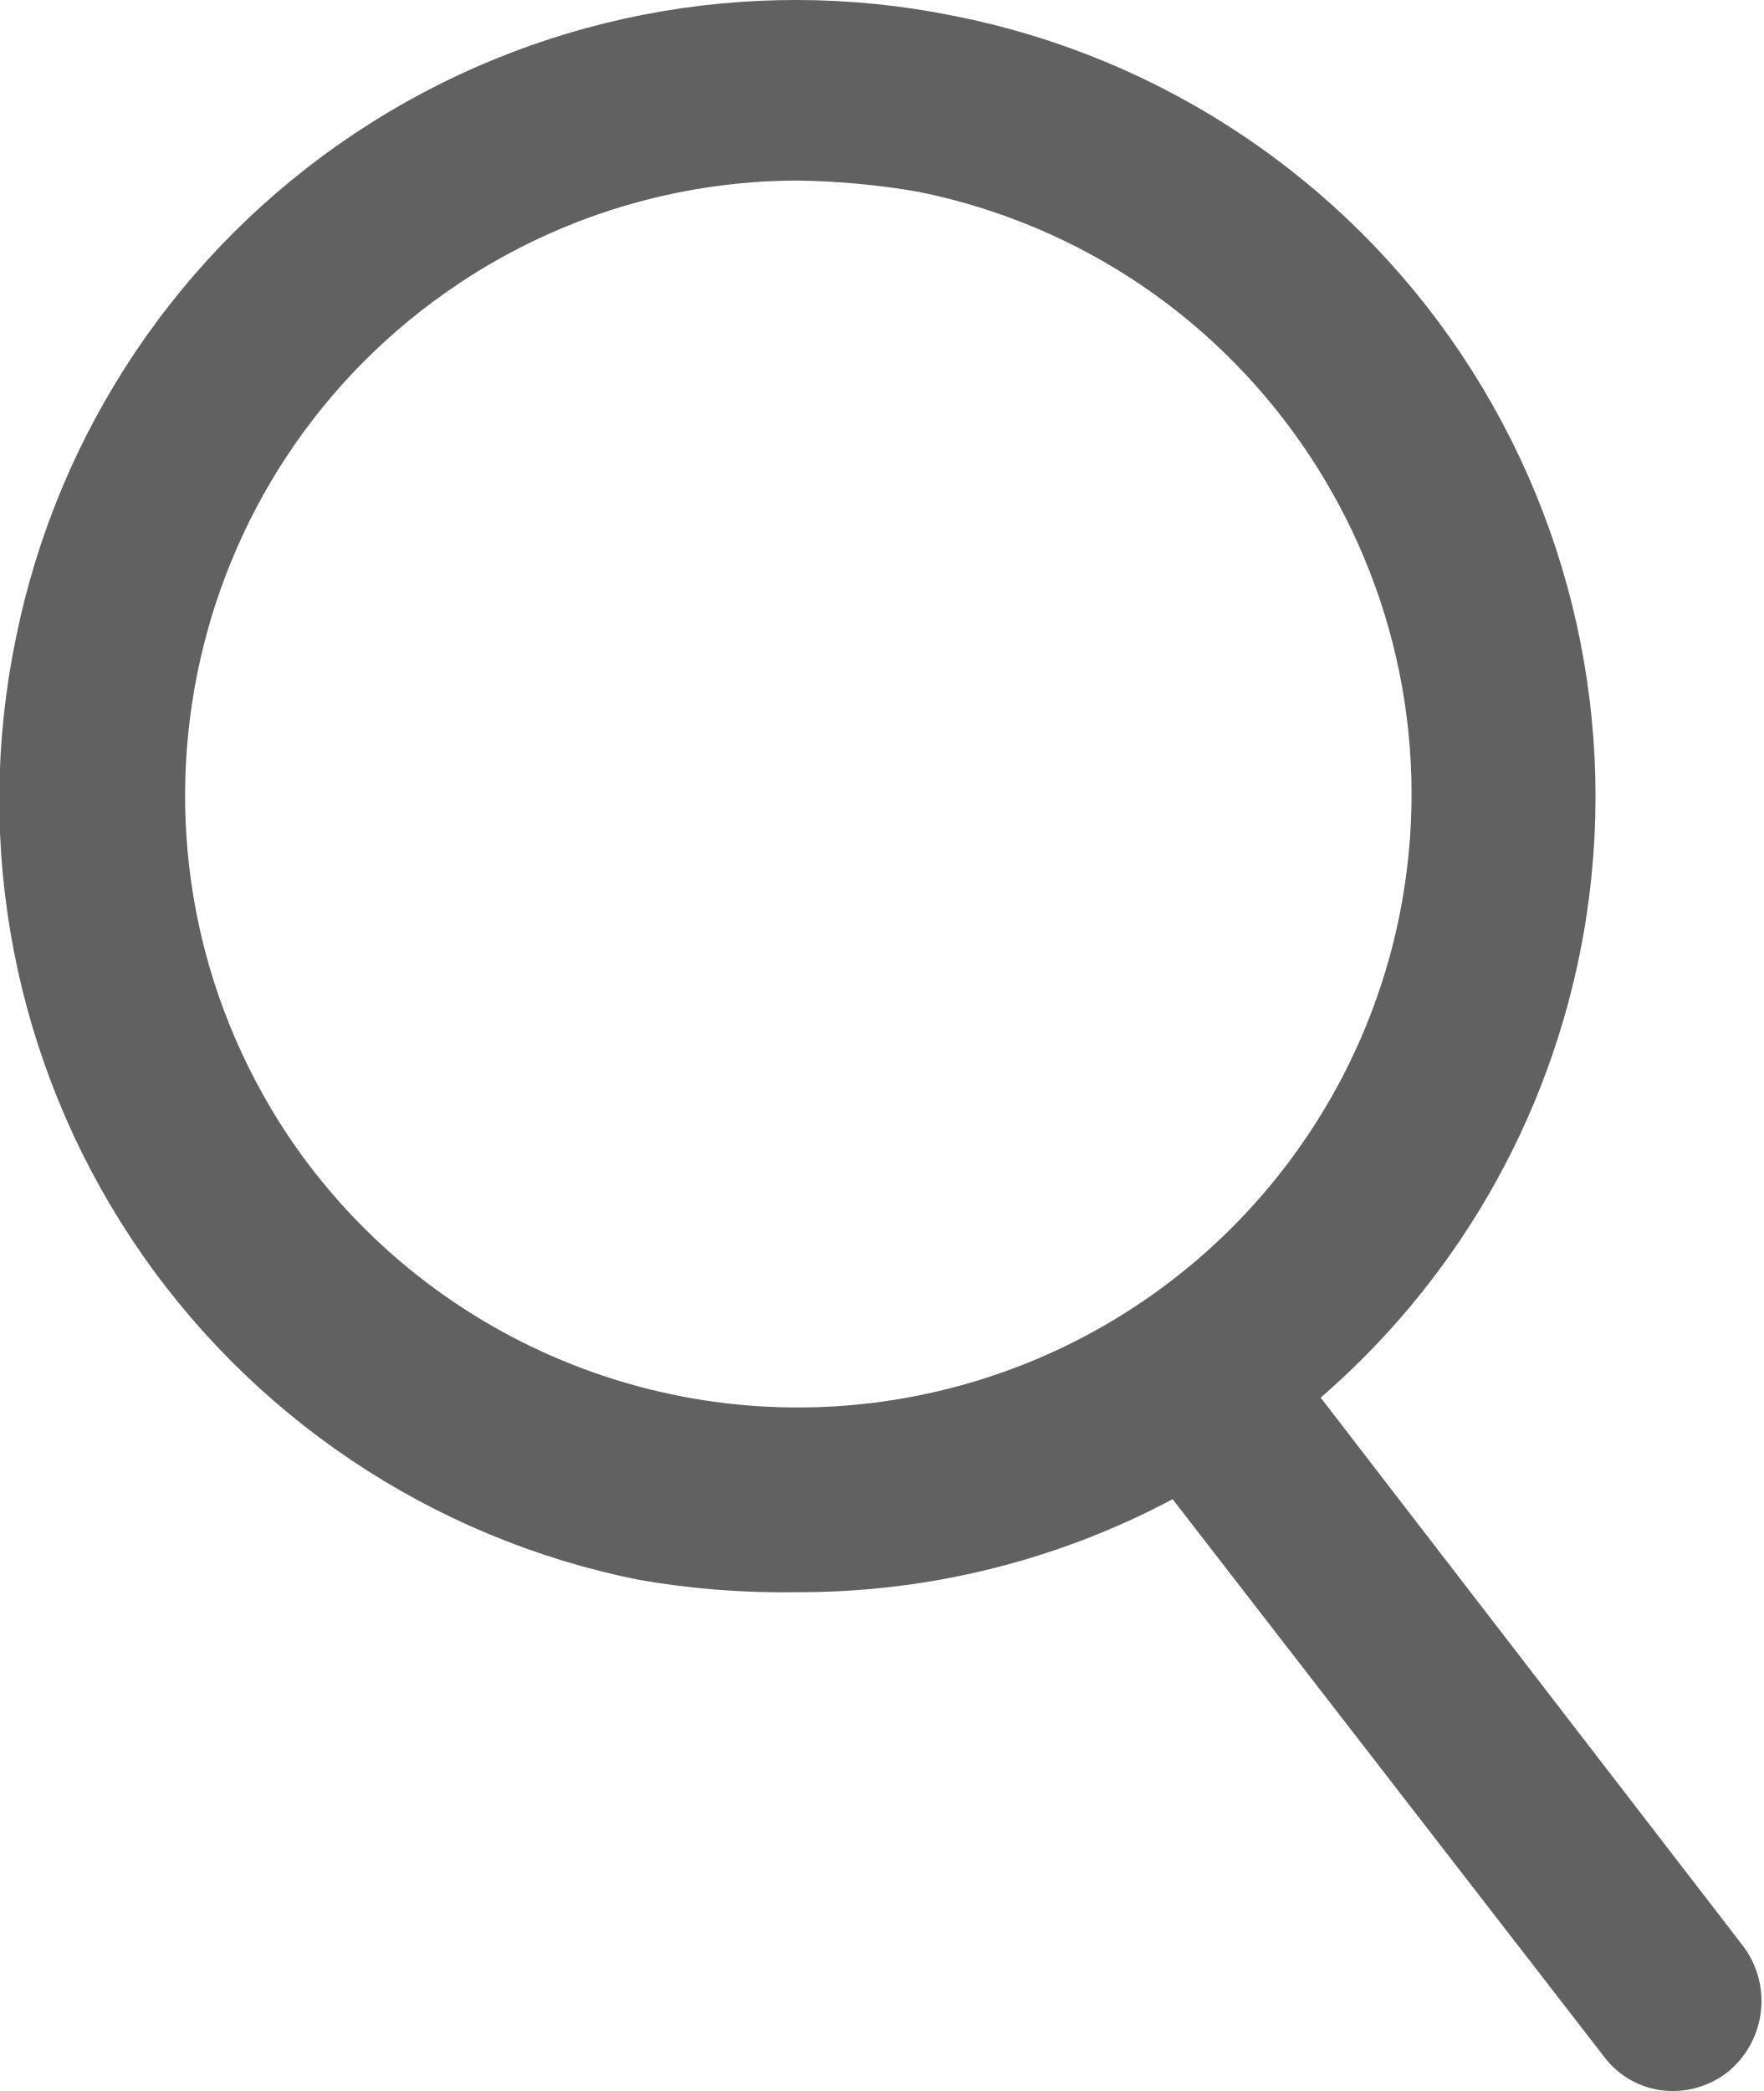
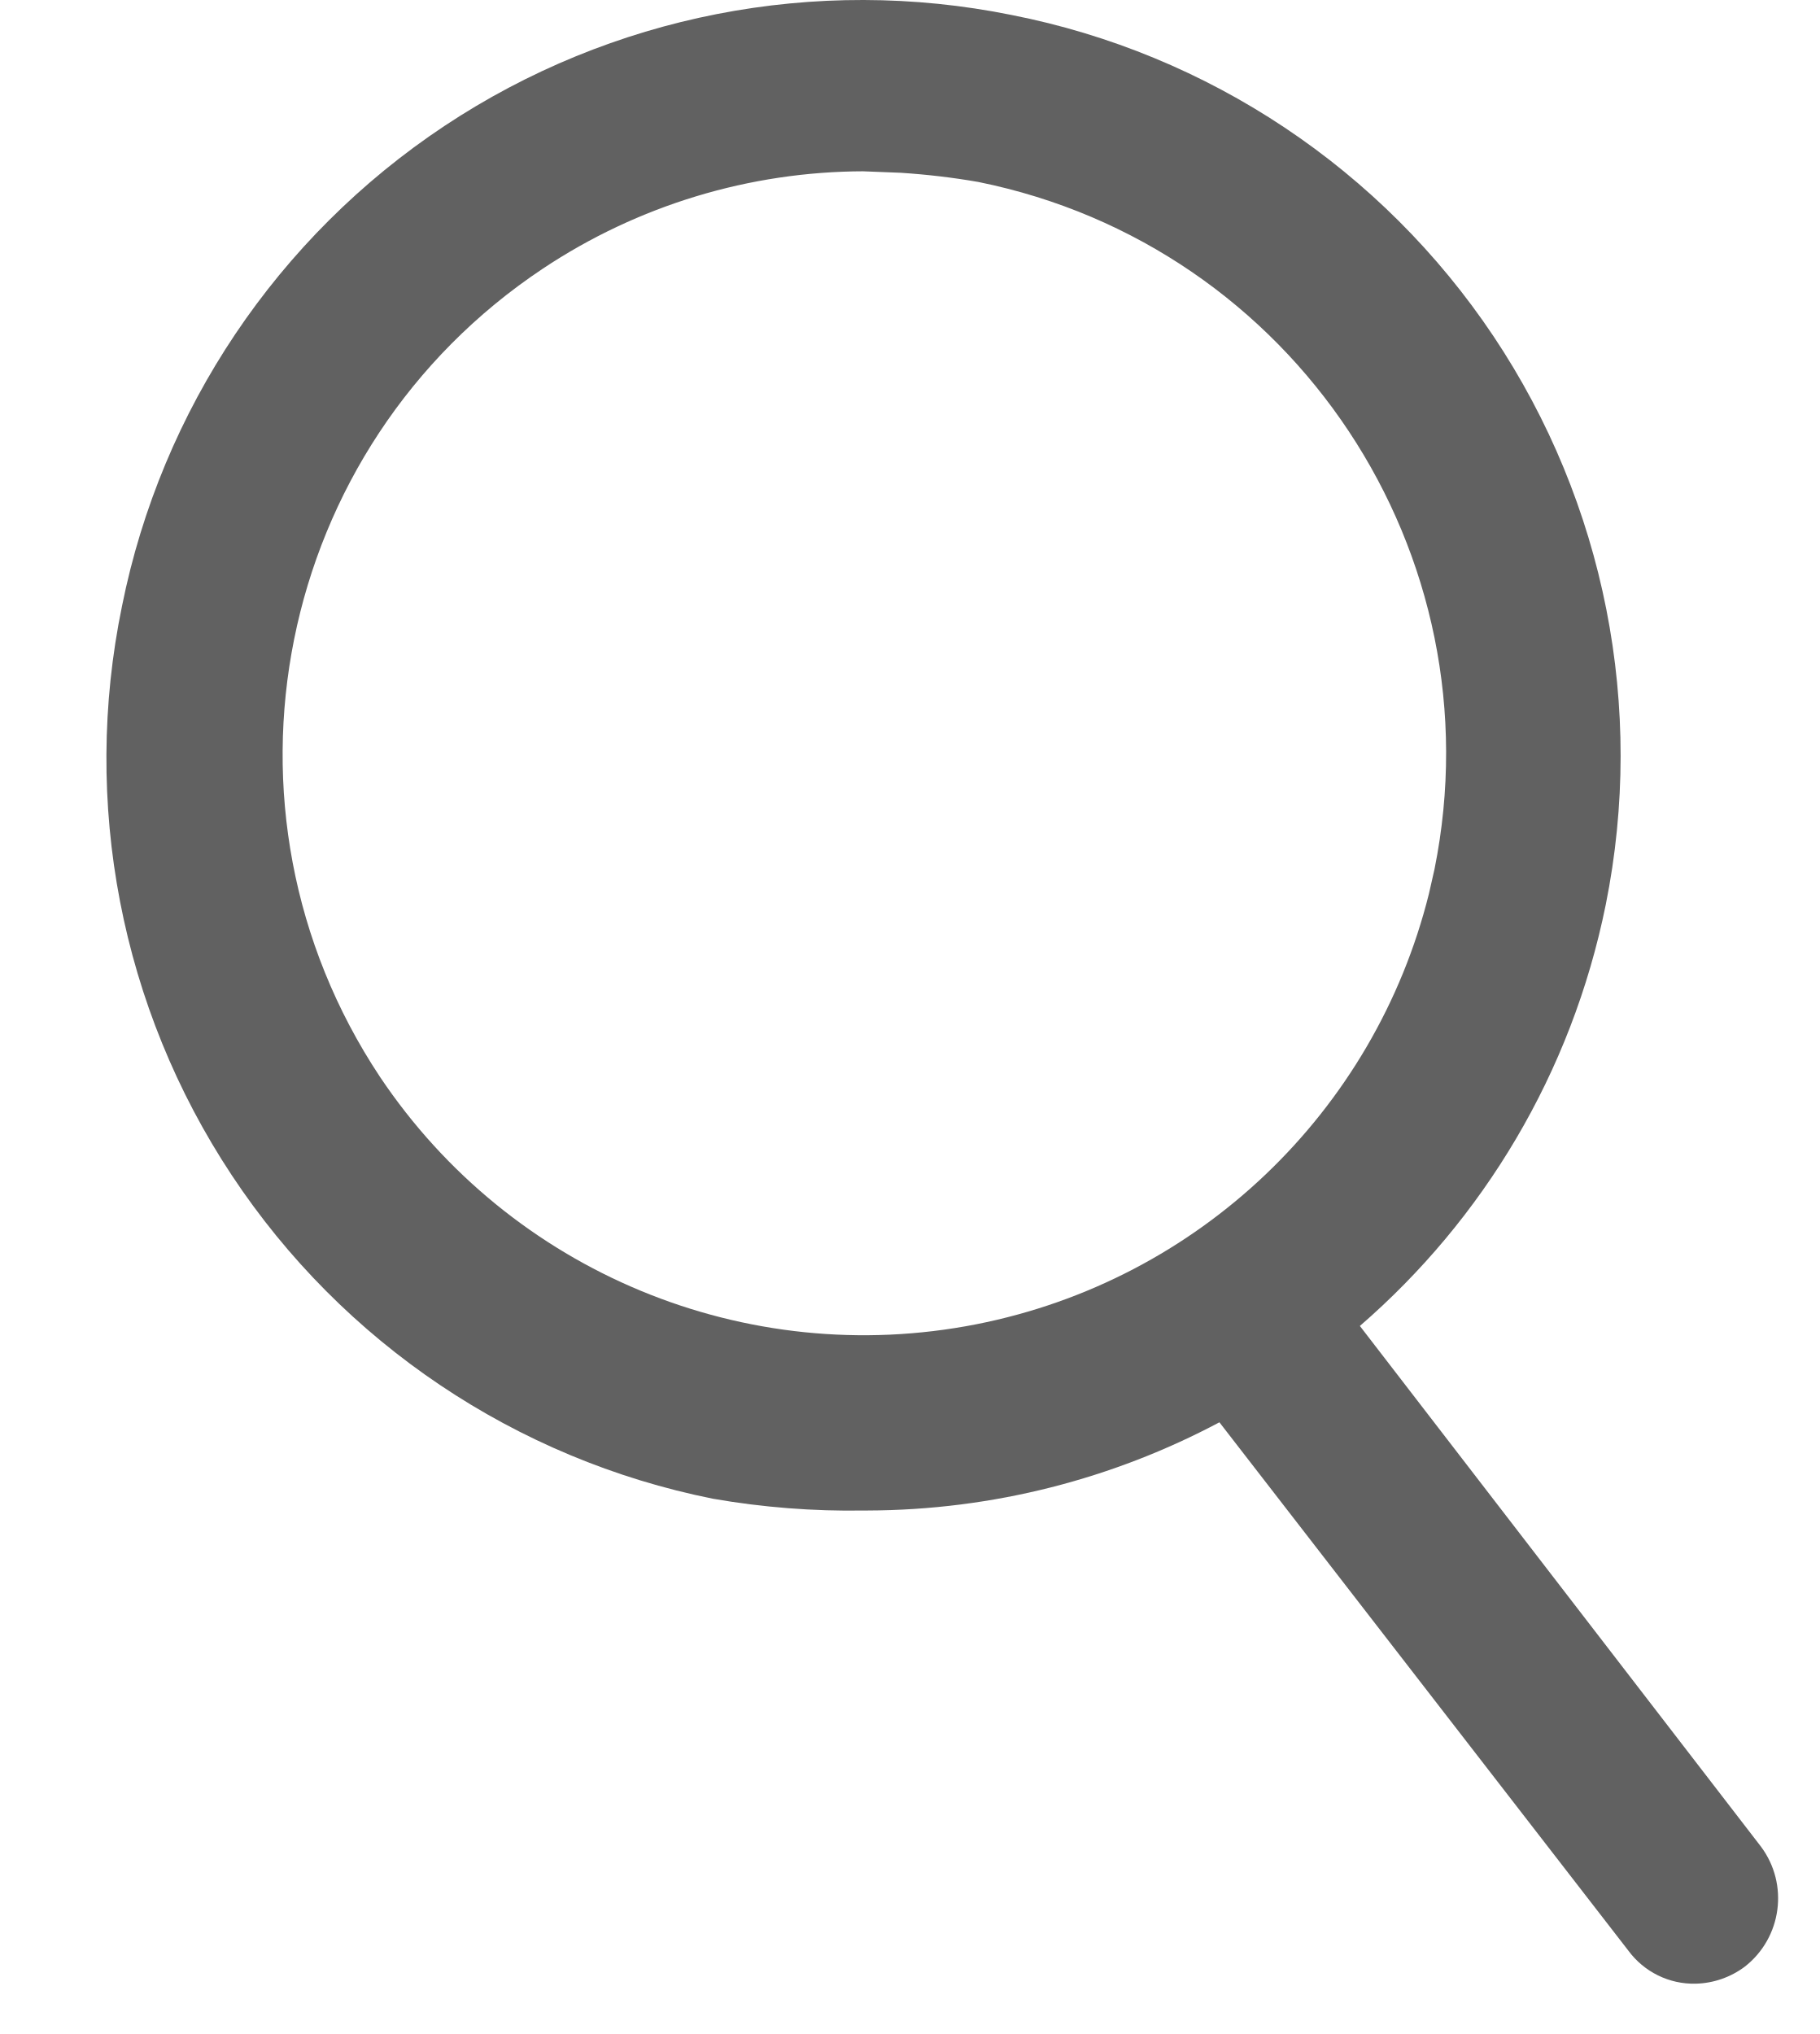
- <svg xmlns="http://www.w3.org/2000/svg" viewBox="0 0 15.63 18.53">
-   <defs>
-     <style>.cls-1{fill:#616161;}</style>
-   </defs>
-   <g id="Layer_2" data-name="Layer 2">
-     <g id="Layer_1-2" data-name="Layer 1">
-       <path class="cls-1" d="M7.07,14.11A7.49,7.49,0,0,1,5.66,14,7.05,7.05,0,0,1,.14,5.66,7.05,7.05,0,0,1,8.45.14,7.05,7.05,0,0,1,14,8.45a7.06,7.06,0,0,1-6.9,5.66Zm0-12.51a5.43,5.43,0,0,0-3,.91,5.45,5.45,0,0,0-1.52,7.55A5.44,5.44,0,0,0,12.4,8.12h0A5.45,5.45,0,0,0,8.14,1.7,6.8,6.8,0,0,0,7.05,1.6Z" />
-       <path class="cls-1" d="M14.84,18.53a.76.76,0,0,1-.63-.31L10,12.78a.78.78,0,0,1,.14-1.11.8.8,0,0,1,1.12.14l4.19,5.44a.81.81,0,0,1-.15,1.12A.79.79,0,0,1,14.84,18.53Z" />
+ <svg xmlns="http://www.w3.org/2000/svg" width="17px" height="19px" viewBox="0 0 17 19" version="1.1">
+   <g id="Page-1" stroke="none" stroke-width="1" fill="none" fill-rule="evenodd">
+     <g id="search" fill="#616161" fill-rule="nonzero">
+       <path d="M9.45,0.14 C11.29,0.502 12.91,1.582 13.952,3.142 C14.993,4.701 15.37,6.612 15,8.45 C14.681,10.027 13.851,11.392 12.703,12.386 L16.45,17.25 C16.712,17.602 16.645,18.099 16.3,18.37 C16.167,18.47 16.006,18.526 15.84,18.53 C15.592,18.536 15.357,18.42 15.21,18.22 L11.391,13.286 C10.403,13.811 9.28,14.107 8.1,14.11 L8.07,14.11 C7.598,14.118 7.125,14.081 6.66,14 C4.819,13.631 3.201,12.544 2.165,10.978 C1.129,9.413 0.76,7.499 1.14,5.66 C1.509,3.825 2.592,2.213 4.151,1.177 C5.71,0.142 7.616,-0.231 9.45,0.14 Z M8.058,1.6 L8.07,1.6 C7.002,1.602 5.959,1.918 5.07,2.51 C2.567,4.177 1.887,7.555 3.55,10.06 C4.771,11.883 6.968,12.794 9.121,12.37 C11.197,11.961 12.84,10.388 13.348,8.349 L13.4,8.12 C13.995,5.171 12.089,2.297 9.14,1.7 C8.9,1.658 8.658,1.63 8.415,1.614 L8.058,1.6 Z" id="Combined-Shape" />
    </g>
  </g>
</svg>
